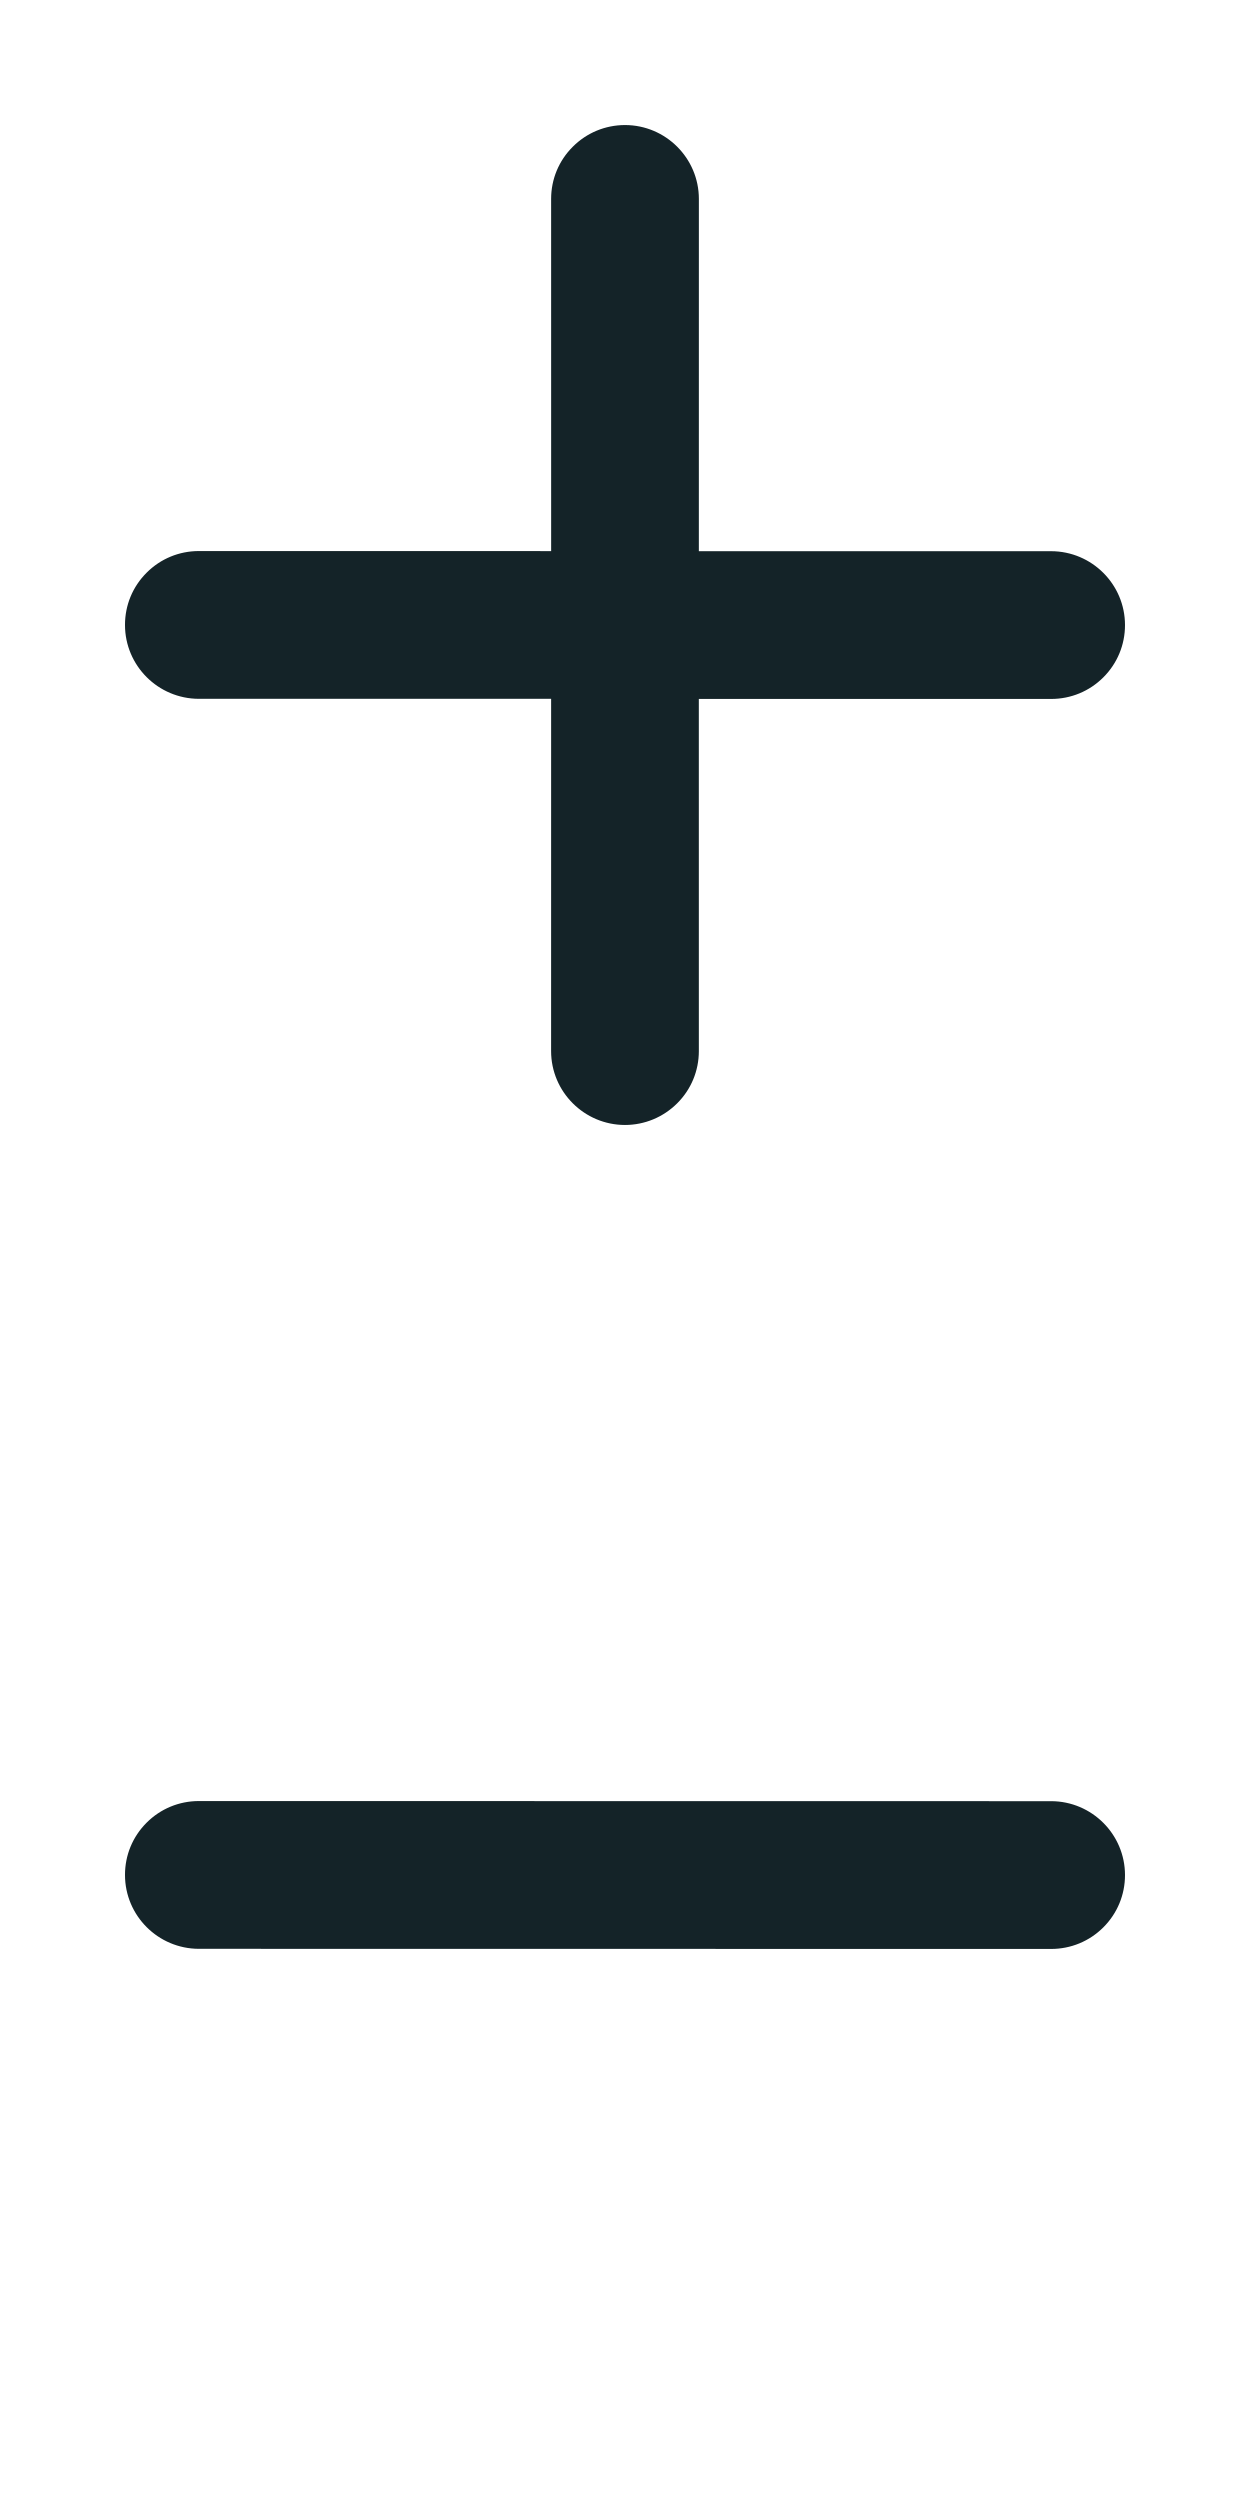
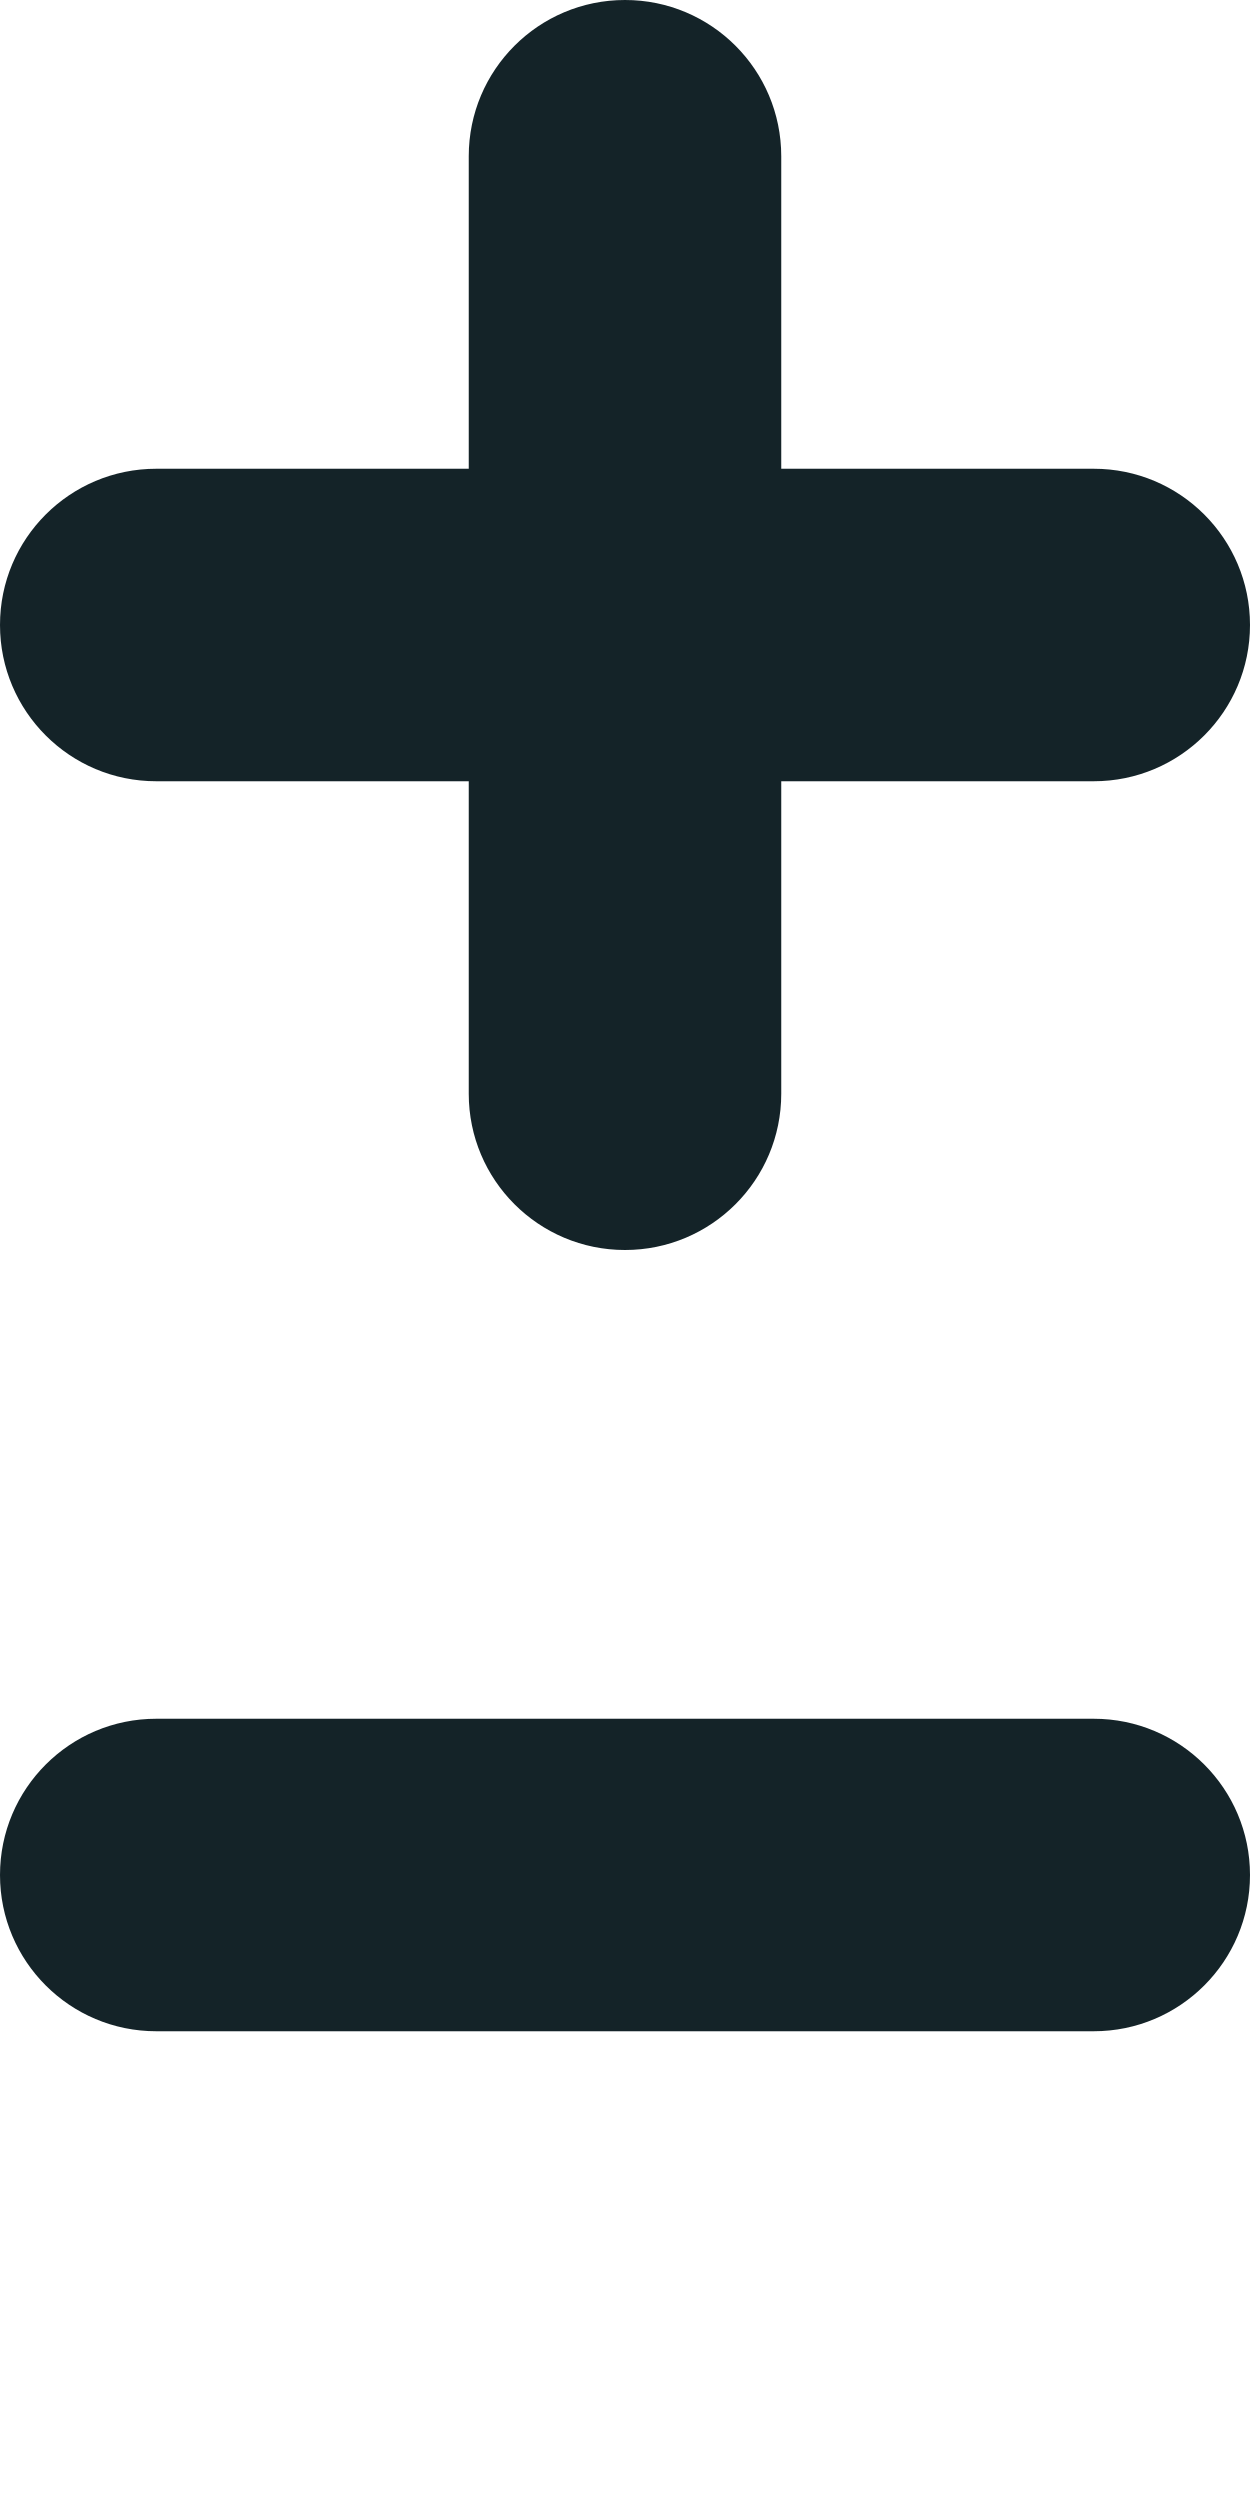
- <svg xmlns="http://www.w3.org/2000/svg" version="1.1" id="Layer_1" x="0px" y="0px" width="50px" height="100px" viewBox="0 50 50 100" enable-background="new 0 50 50 100" xml:space="preserve">
-   <path fill="#142328" d="M42.044,72.048h-14.09l0.001-14.09c0-1.63-1.326-2.955-2.955-2.956c-0.789,0.001-1.532,0.31-2.089,0.868  c-0.559,0.558-0.866,1.3-0.866,2.087l0.001,14.087L7.955,72.042c-0.79,0-1.533,0.308-2.09,0.866C5.306,73.466,4.999,74.208,5,74.998  c-0.001,1.628,1.325,2.953,2.955,2.955h14.09l-0.001,14.09c0.001,1.63,1.326,2.955,2.956,2.956c0.788-0.001,1.531-0.311,2.089-0.868  c0.559-0.558,0.864-1.3,0.865-2.086l-0.001-14.087h14.092c0.789,0,1.533-0.307,2.09-0.865c0.558-0.558,0.865-1.3,0.865-2.089  C45,73.375,43.676,72.05,42.044,72.048z" />
+ <svg xmlns="http://www.w3.org/2000/svg" version="1.1" id="Layer_1" x="0px" y="0px" width="50px" height="100px" viewBox="0 0 50 100" enable-background="new 0 0 50 100" xml:space="preserve">
  <g>
-     <path fill="#142328" d="M42.045,127.958c0.789,0,1.533-0.308,2.09-0.865c0.558-0.559,0.865-1.3,0.865-2.089   c0-1.629-1.324-2.955-2.956-2.957l-34.089-0.005c-0.79,0-1.533,0.308-2.09,0.865c-0.559,0.559-0.866,1.3-0.865,2.09   c-0.001,1.629,1.325,2.954,2.955,2.956L42.045,127.958z" />
+     <g>
+       <g>
+         <path fill="#142328" d="M6.25,68.75h37.5c3.452,0,6.25,2.798,6.25,6.25s-2.798,6.25-6.25,6.25H6.25C2.798,81.25,0,78.452,0,75     S2.798,68.75,6.25,68.75z" />
+       </g>
+     </g>
+   </g>
+   <g>
+     <g>
+       <g>
+         <g>
+           <path fill="#142328" d="M18.75,43.75V6.25C18.749,2.798,21.547,0,25,0c3.452-0.001,6.249,2.796,6.25,6.25v37.5      c0,3.452-2.797,6.25-6.25,6.25C21.547,50,18.749,47.202,18.75,43.75z" />
+         </g>
+       </g>
+       <g>
+         <g>
+           <path fill="#142328" d="M43.75,31.25H6.25C2.798,31.251,0,28.453,0,25c-0.001-3.454,2.796-6.249,6.25-6.25h37.5      C47.201,18.749,50,21.546,50,25C50,28.452,47.201,31.25,43.75,31.25z" />
+         </g>
+       </g>
+     </g>
  </g>
</svg>
